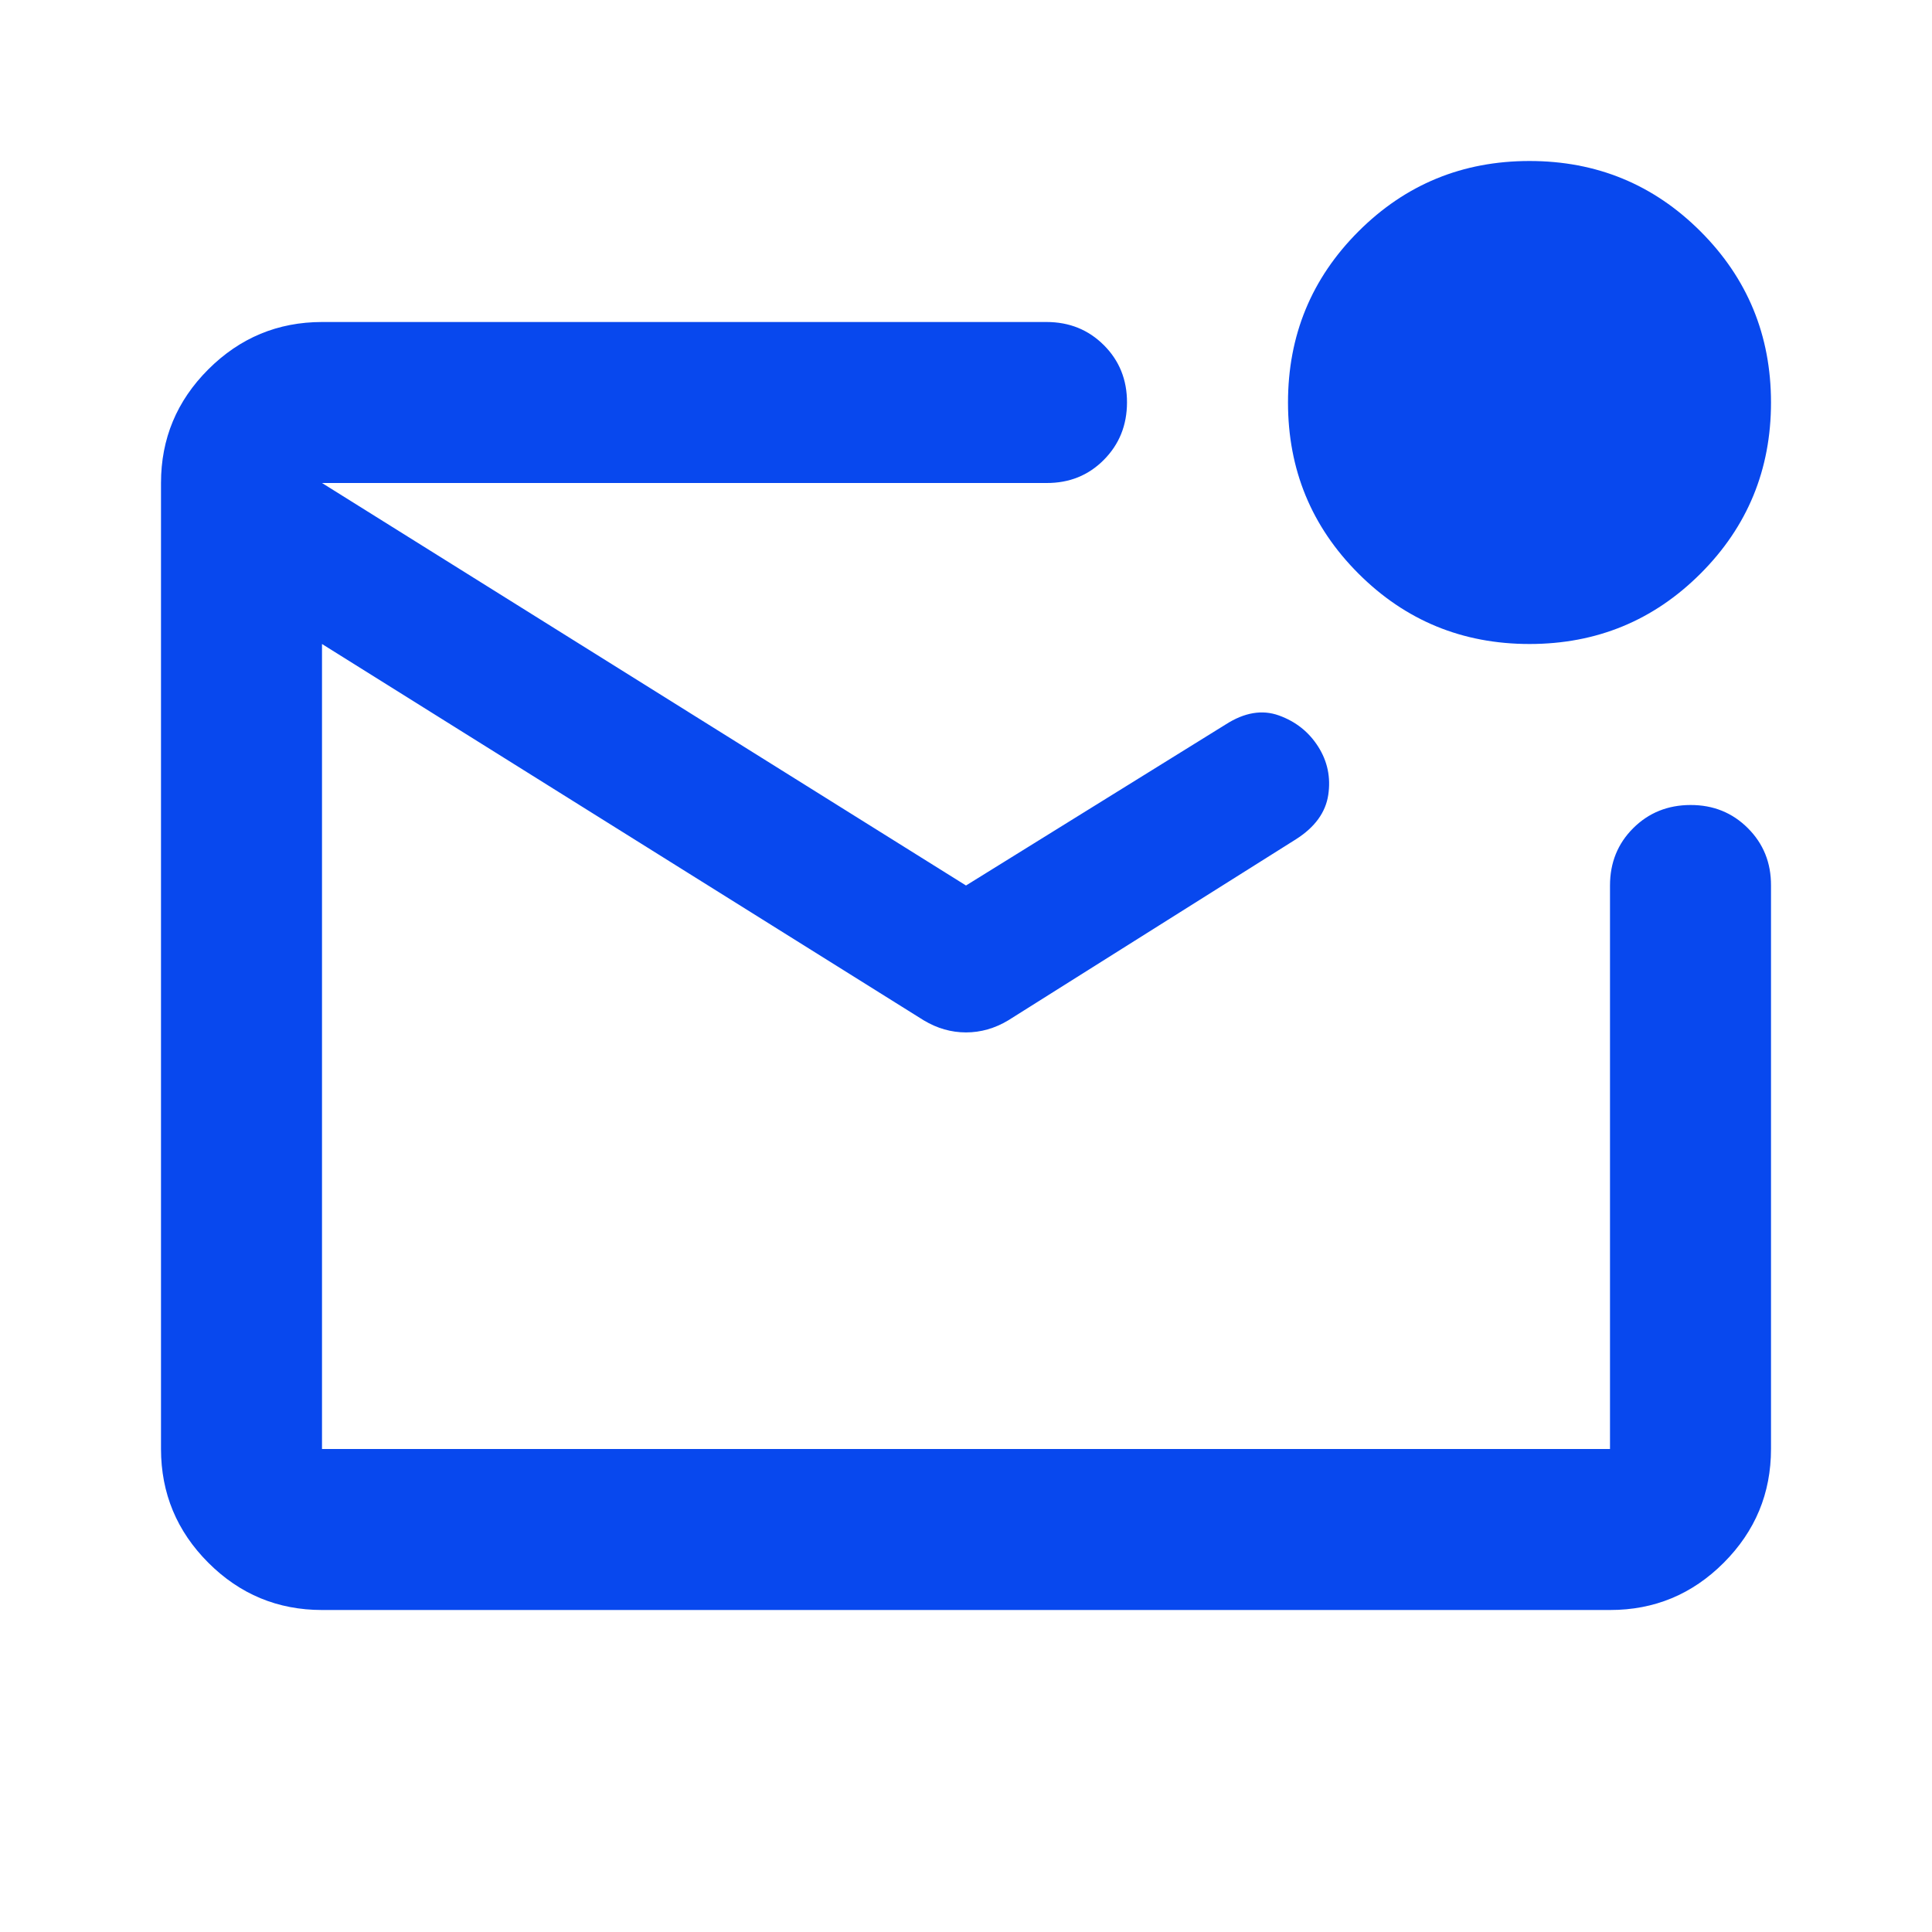
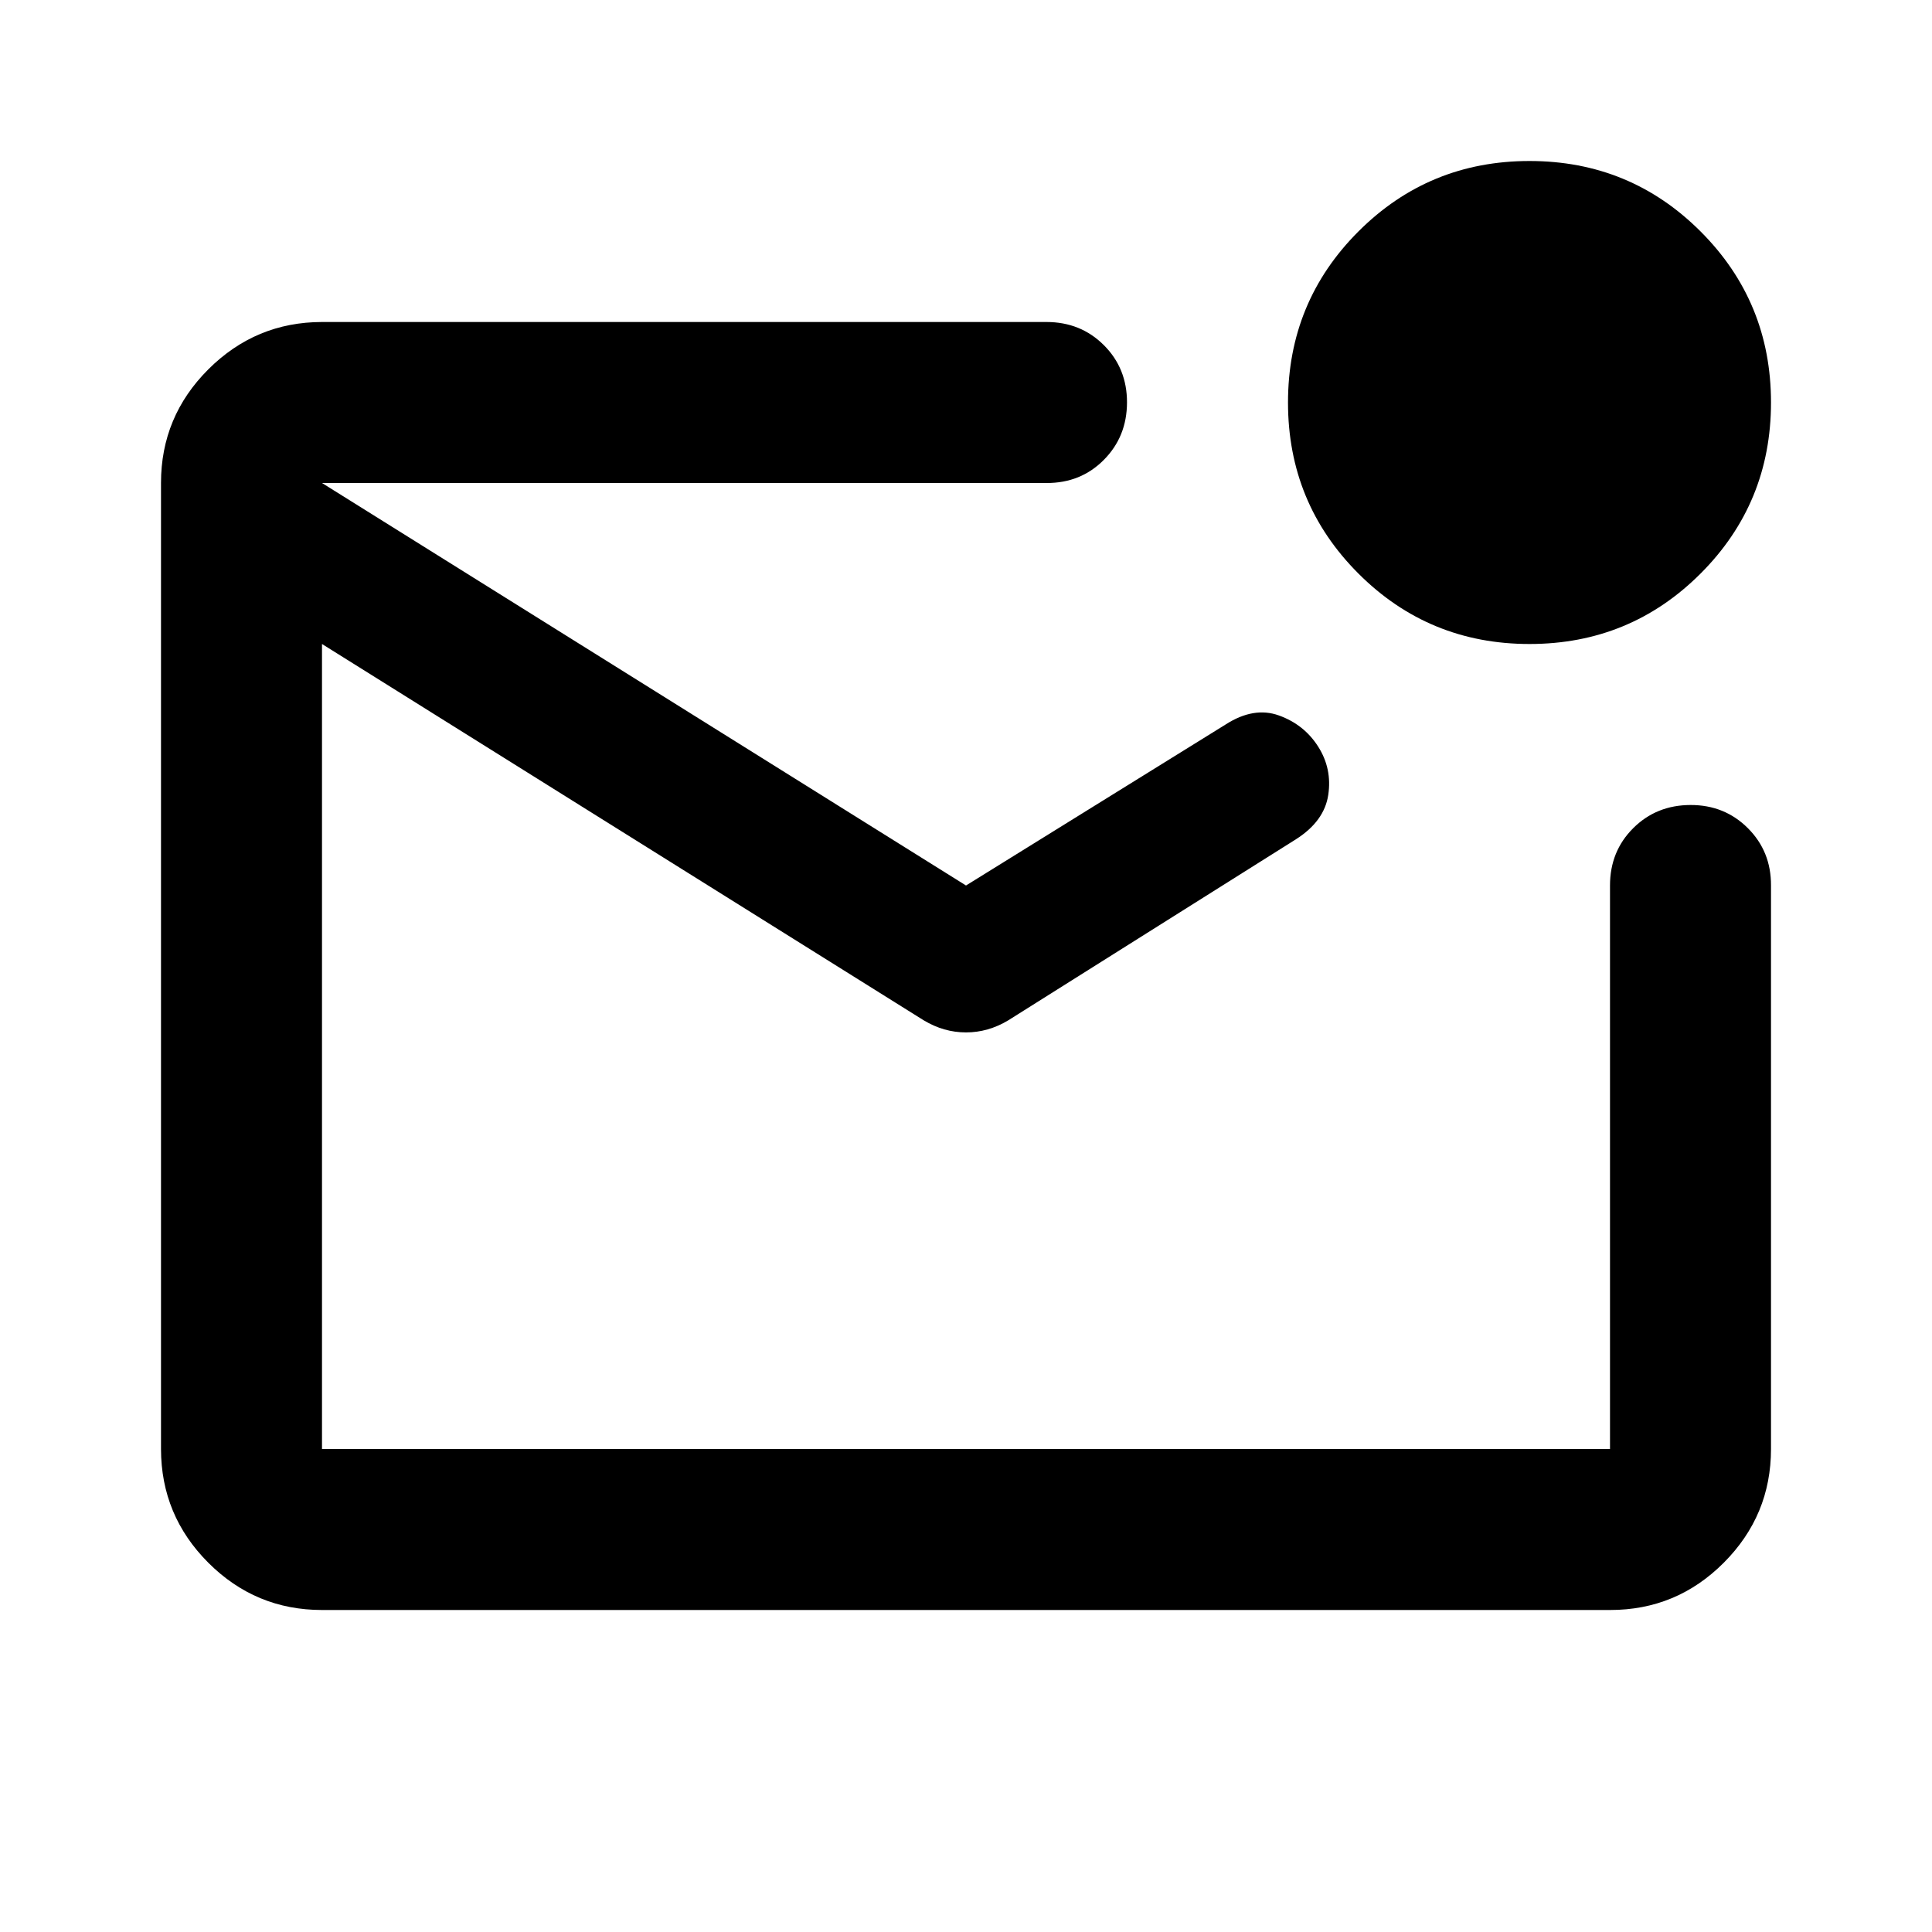
- <svg xmlns="http://www.w3.org/2000/svg" width="24" height="24" viewBox="0 0 24 24">
-   <path fill="#0848ee" d="M4 20q-.825 0-1.412-.587T2 18V6q0-.825.588-1.412T4 4h9q.425 0 .713.288T14 5t-.288.713T13 6H4v12h16v-7q0-.425.288-.712T21 10t.713.288T22 11v7q0 .825-.587 1.413T20 20zM4 6v12zm8 5l3.225-2q.35-.225.663-.112t.487.387t.125.6t-.4.55l-3.575 2.25q-.25.15-.525.15t-.525-.15L4 8V6zm7-3q-1.25 0-2.125-.875T16 5t.875-2.125T19 2t2.125.875T22 5t-.875 2.125T19 8" />
+ <svg xmlns="http://www.w3.org/2000/svg" width="16" height="16" viewBox="0 0 24 24">
+   <path fill="currentColor" d="M4 20q-.825 0-1.412-.587T2 18V6q0-.825.588-1.412T4 4h9q.425 0 .713.288T14 5t-.288.713T13 6H4v12h16v-7q0-.425.288-.712T21 10t.713.288T22 11v7q0 .825-.587 1.413T20 20zM4 6v12zm8 5l3.225-2q.35-.225.663-.112t.487.387t.125.6t-.4.55l-3.575 2.25q-.25.15-.525.15t-.525-.15L4 8V6zm7-3q-1.25 0-2.125-.875T16 5t.875-2.125T19 2t2.125.875T22 5t-.875 2.125T19 8" />
</svg>
